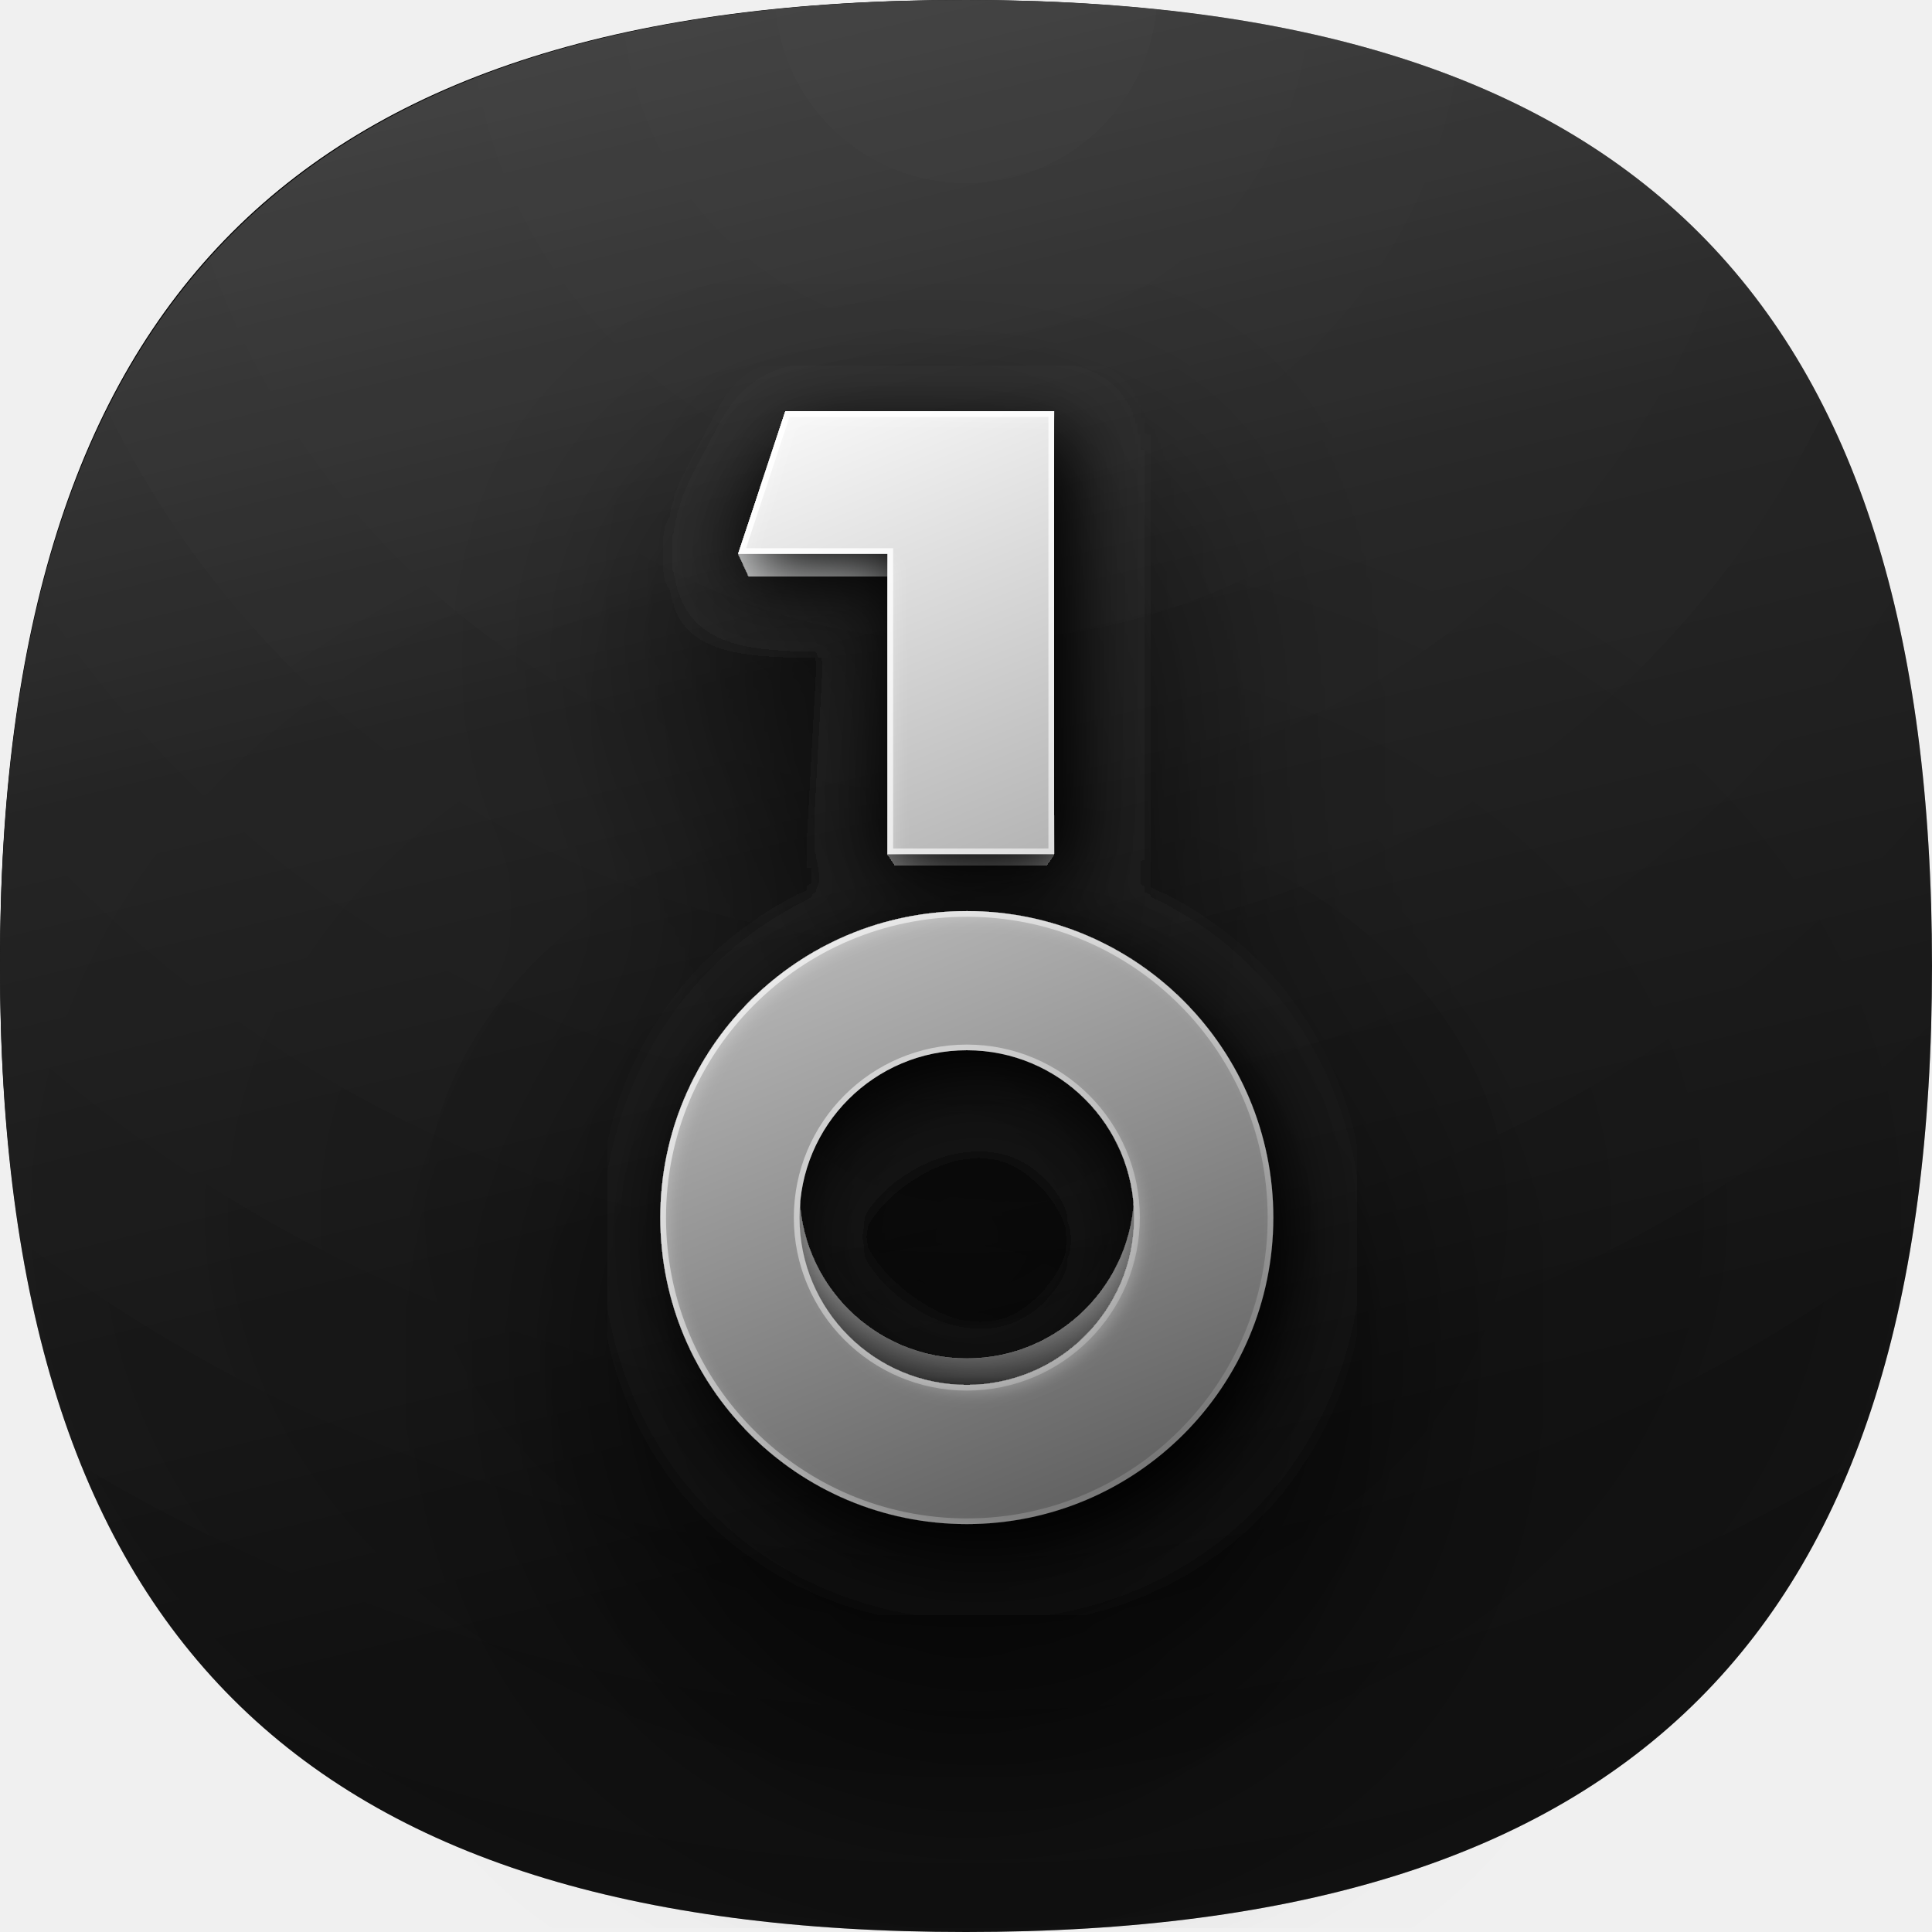
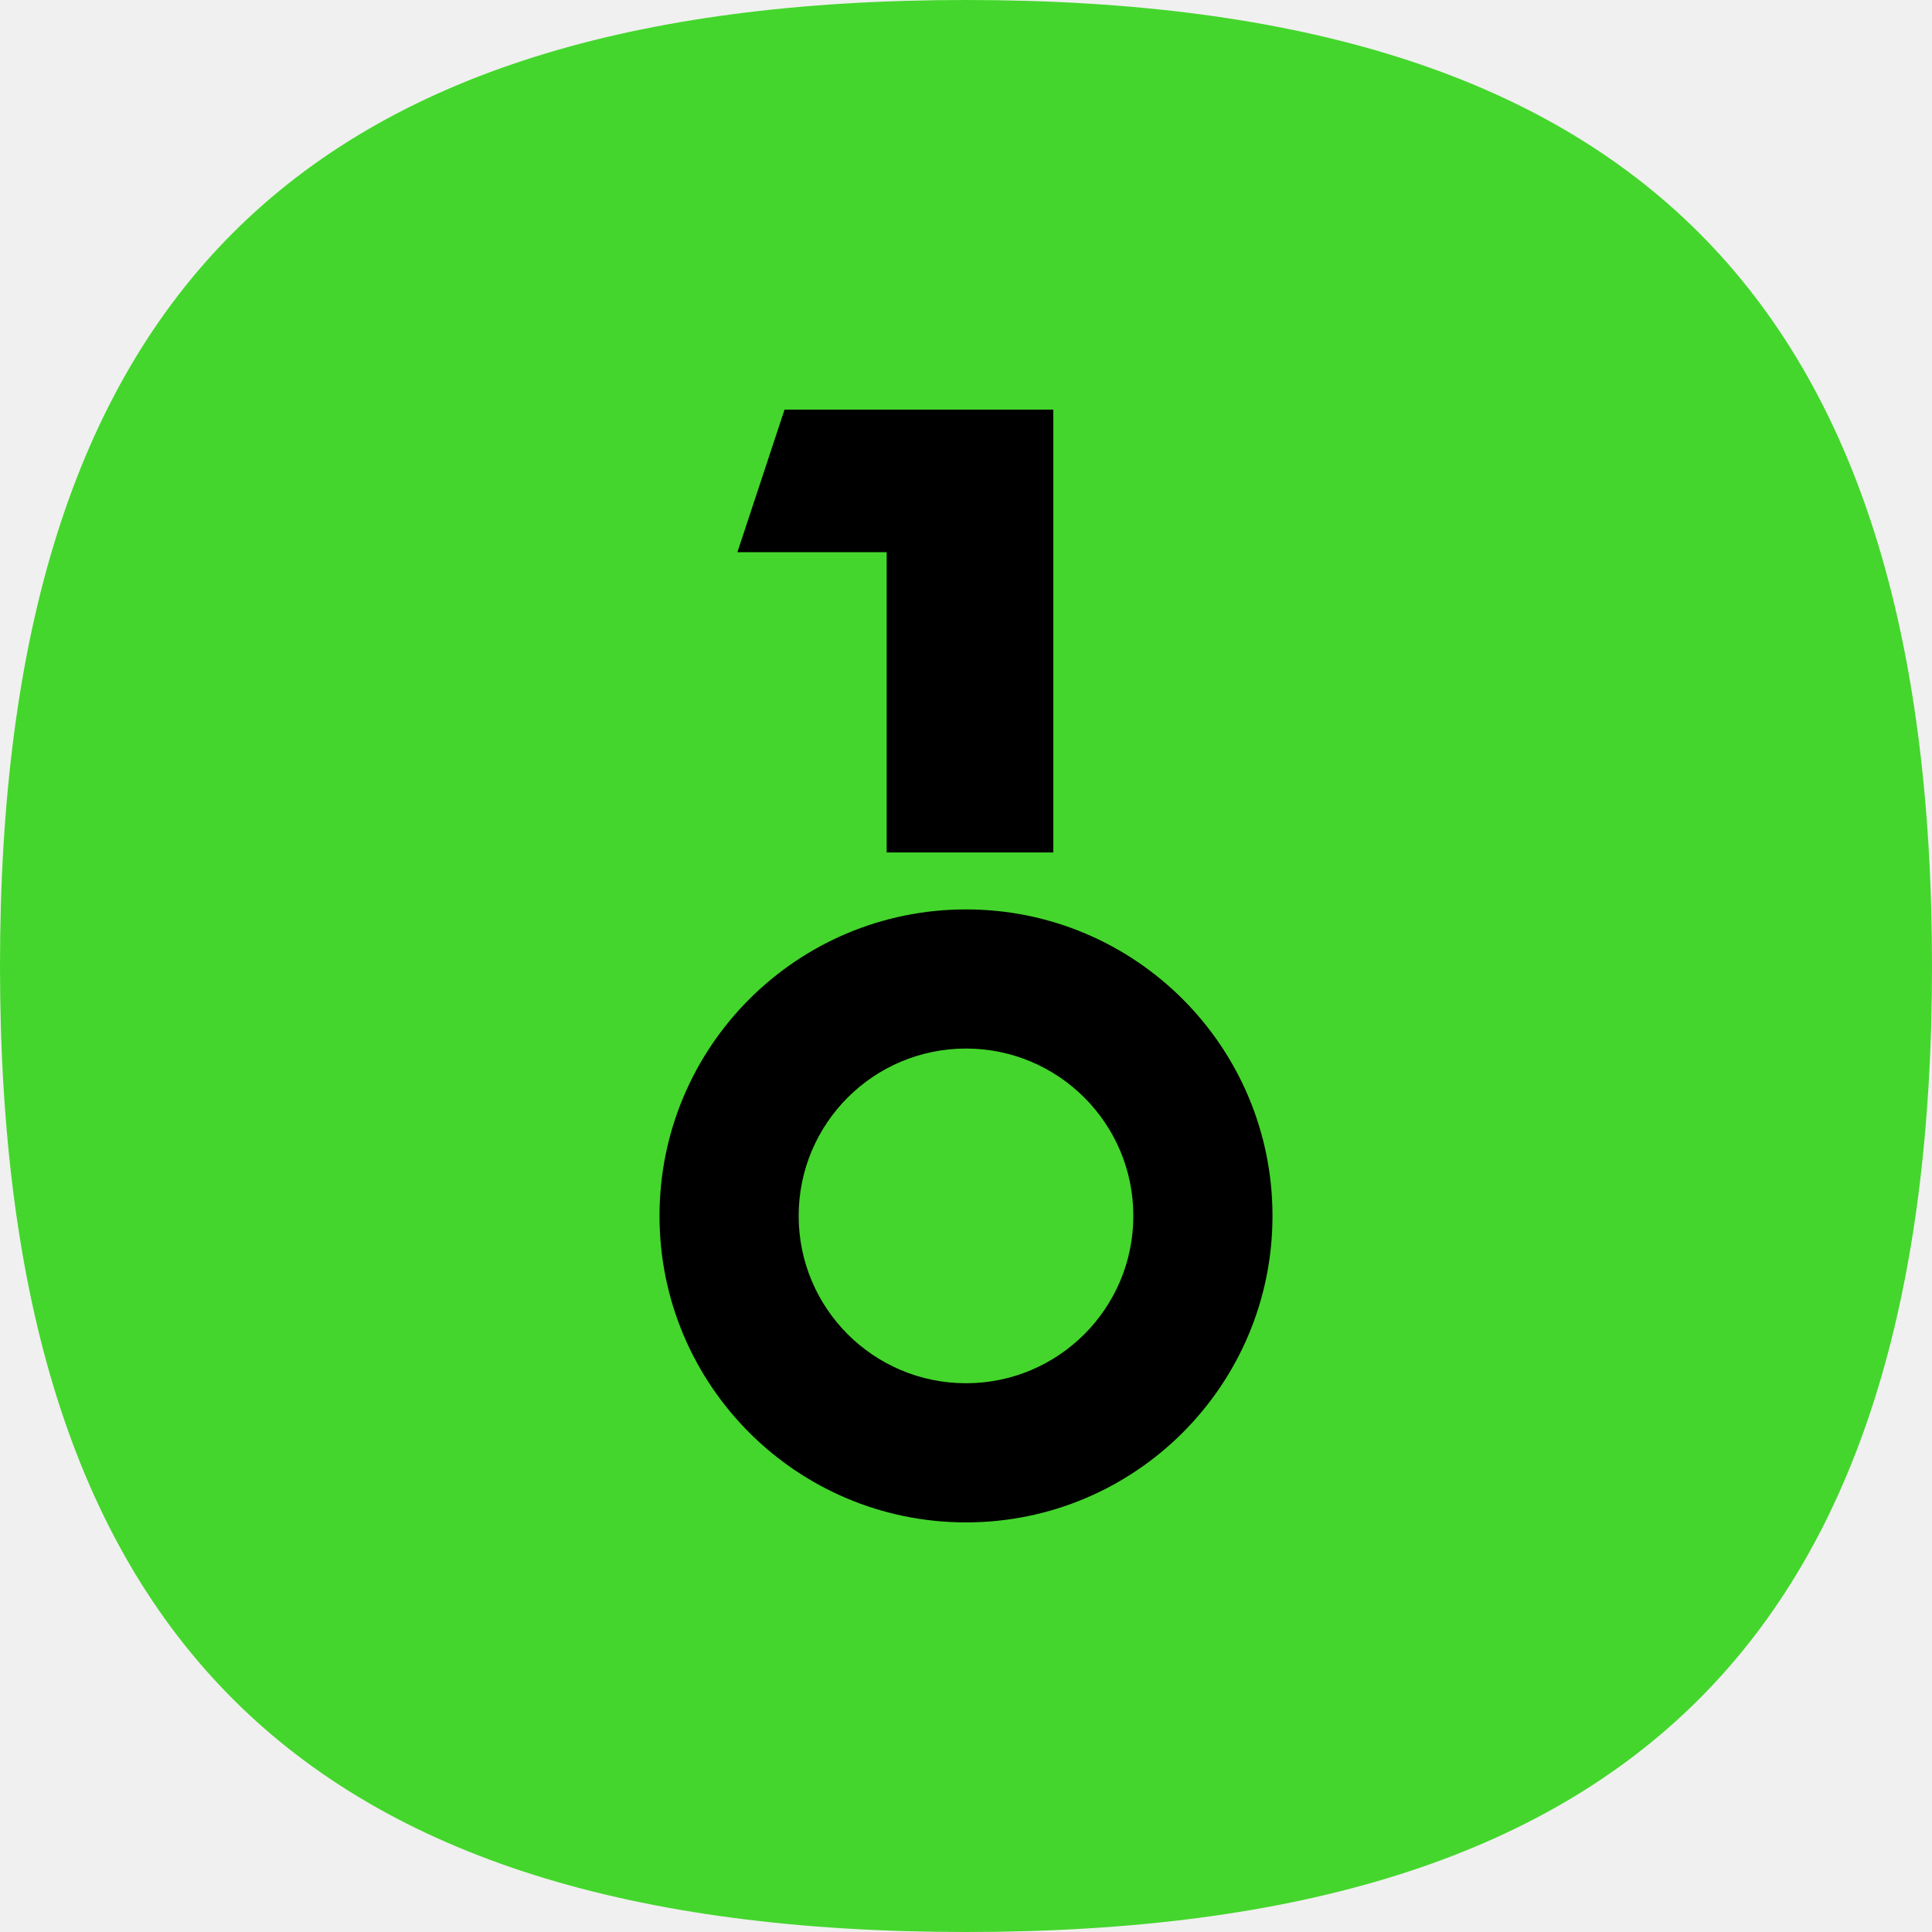
<svg xmlns="http://www.w3.org/2000/svg" width="128" height="128" viewBox="0 0 128 128" fill="none">
-   <g clip-path="url(#clip0_3617_6004)">
-     <path d="M127.61 63.805C127.61 107.853 107.853 127.61 63.805 127.61C19.757 127.61 0 107.853 0 63.805C0 19.757 19.757 0 63.805 0C107.853 0 127.61 19.757 127.61 63.805Z" fill="black" />
-     <path fill-rule="evenodd" clip-rule="evenodd" d="M51.82 27.056H69.57V56.306H58.565V36.472H48.706L51.82 27.056ZM63.805 100.554C74.985 100.554 84.049 91.491 84.049 80.311C84.049 69.131 74.985 60.068 63.805 60.068C52.625 60.068 43.562 69.131 43.562 80.311C43.562 91.491 52.625 100.554 63.805 100.554ZM63.805 91.364C69.91 91.364 74.858 86.415 74.858 80.311C74.858 74.207 69.91 69.258 63.805 69.258C57.701 69.258 52.752 74.207 52.752 80.311C52.752 86.415 57.701 91.364 63.805 91.364Z" fill="white" />
-     <path d="M128 64C128 108.183 108.183 128 64 128C19.817 128 0 108.183 0 64C0 19.817 19.817 0 64 0C108.183 0 128 19.817 128 64Z" fill="#0F0F0F" />
-     <path d="M128 64C128 108.183 108.183 128 64 128C19.817 128 0 108.183 0 64C0 19.817 19.817 0 64 0C108.183 0 128 19.817 128 64Z" fill="url(#paint0_radial_3617_6004)" />
-     <path d="M128 64C128 108.183 108.183 128 64 128C19.817 128 0 108.183 0 64C0 19.817 19.817 0 64 0C108.183 0 128 19.817 128 64Z" fill="url(#paint1_radial_3617_6004)" />
-     <path d="M128 64C128 108.183 108.183 128 64 128C19.817 128 0 108.183 0 64C0 19.817 19.817 0 64 0C108.183 0 128 19.817 128 64Z" fill="url(#paint2_linear_3617_6004)" />
-     <g style="mix-blend-mode:screen">
-       <path d="M128 64C128 108.183 108.183 128 64 128C19.817 128 0 108.183 0 64C0 19.817 19.817 0 64 0C108.183 0 128 19.817 128 64Z" fill="black" />
-     </g>
-     <g opacity="0.2">
-       <path d="M128 64C128 108.183 108.183 128 64 128C19.817 128 0 108.183 0 64C0 19.817 19.817 0 64 0C108.183 0 128 19.817 128 64Z" fill="#1B1B1B" />
-       <path d="M128 64C128 108.183 108.183 128 64 128C19.817 128 0 108.183 0 64C0 19.817 19.817 0 64 0C108.183 0 128 19.817 128 64Z" fill="url(#paint3_radial_3617_6004)" />
-       <path d="M128 64C128 108.183 108.183 128 64 128C19.817 128 0 108.183 0 64C0 19.817 19.817 0 64 0C108.183 0 128 19.817 128 64Z" fill="url(#paint4_radial_3617_6004)" />
-     </g>
-     <g clip-path="url(#clip1_3617_6004)">
-       <g filter="url(#filter0_dddi_3617_6004)">
-         <path d="M69.837 27.25H52.033L48.909 36.695L49.604 38.195H58.798V56.59L59.318 57.34H69.328L69.837 56.59V27.25Z" fill="url(#paint5_linear_3617_6004)" />
-         <path d="M69.837 27.25H52.033L48.909 36.695L49.604 38.195H58.798V56.59L59.318 57.34H69.328L69.837 56.59V27.25Z" fill="url(#paint6_linear_3617_6004)" fill-opacity="0.6" />
-         <path d="M69.837 27.25H52.033L48.909 36.695L49.604 38.195H58.798V56.59L59.318 57.34H69.328L69.837 56.59V27.25Z" fill="url(#paint7_linear_3617_6004)" fill-opacity="0.4" />
-       </g>
-       <g filter="url(#filter1_dddi_3617_6004)">
-         <path fill-rule="evenodd" clip-rule="evenodd" d="M81.86 78.918C81.86 90.132 75.269 99.223 64.055 99.223C52.841 99.223 46.25 90.132 46.25 78.918C46.25 67.704 52.841 63.613 64.055 63.613C75.269 63.613 81.86 67.704 81.86 78.918ZM75.142 78.918C75.142 85.041 70.178 90.005 64.055 90.005C57.932 90.005 52.968 85.041 52.968 78.918C52.968 72.795 57.932 67.831 64.055 67.831C70.178 67.831 75.142 72.795 75.142 78.918Z" fill="url(#paint8_linear_3617_6004)" />
-         <path fill-rule="evenodd" clip-rule="evenodd" d="M81.86 78.918C81.86 90.132 75.269 99.223 64.055 99.223C52.841 99.223 46.25 90.132 46.25 78.918C46.25 67.704 52.841 63.613 64.055 63.613C75.269 63.613 81.86 67.704 81.86 78.918ZM75.142 78.918C75.142 85.041 70.178 90.005 64.055 90.005C57.932 90.005 52.968 85.041 52.968 78.918C52.968 72.795 57.932 67.831 64.055 67.831C70.178 67.831 75.142 72.795 75.142 78.918Z" fill="url(#paint9_linear_3617_6004)" />
-         <path fill-rule="evenodd" clip-rule="evenodd" d="M81.86 78.918C81.86 90.132 75.269 99.223 64.055 99.223C52.841 99.223 46.25 90.132 46.25 78.918C46.25 67.704 52.841 63.613 64.055 63.613C75.269 63.613 81.86 67.704 81.86 78.918ZM75.142 78.918C75.142 85.041 70.178 90.005 64.055 90.005C57.932 90.005 52.968 85.041 52.968 78.918C52.968 72.795 57.932 67.831 64.055 67.831C70.178 67.831 75.142 72.795 75.142 78.918Z" fill="url(#paint10_linear_3617_6004)" />
-       </g>
-       <g filter="url(#filter2_d_3617_6004)">
-         <g filter="url(#filter3_f_3617_6004)">
-           <path fill-rule="evenodd" clip-rule="evenodd" d="M53.033 28.75H70.837V58.09L58.75 57.5L59.798 38.195H49.601L48.875 36.625L53.033 28.75ZM65.055 102.473C76.269 102.473 85.36 93.382 85.36 82.168C85.36 70.954 76.269 61.863 65.055 61.863C53.841 61.863 44.75 70.954 44.75 82.168C44.75 93.382 53.841 102.473 65.055 102.473ZM65.055 93.255C71.178 93.255 76.142 88.291 76.142 82.168C76.142 76.045 71.178 71.081 65.055 71.081C58.932 71.081 51.75 75.752 51.75 81.875C51.75 87.998 58.932 93.255 65.055 93.255Z" fill="black" />
-         </g>
-         <g filter="url(#filter4_i_3617_6004)">
-           <path fill-rule="evenodd" clip-rule="evenodd" d="M52.033 27.25H69.837V56.59H58.798V36.695H48.909L52.033 27.25ZM64.055 100.973C75.269 100.973 84.36 91.882 84.36 80.668C84.36 69.454 75.269 60.363 64.055 60.363C52.841 60.363 43.75 69.454 43.75 80.668C43.75 91.882 52.841 100.973 64.055 100.973ZM64.055 91.755C70.178 91.755 75.142 86.791 75.142 80.668C75.142 74.545 70.178 69.581 64.055 69.581C57.932 69.581 52.968 74.545 52.968 80.668C52.968 86.791 57.932 91.755 64.055 91.755Z" fill="url(#paint11_linear_3617_6004)" />
-         </g>
-         <mask id="path-11-inside-1_3617_6004" fill="white">
-           <path fill-rule="evenodd" clip-rule="evenodd" d="M52.033 27.25H69.837V56.59H58.798V36.695H48.909L52.033 27.25ZM64.055 100.973C75.269 100.973 84.36 91.882 84.36 80.668C84.36 69.454 75.269 60.363 64.055 60.363C52.841 60.363 43.75 69.454 43.75 80.668C43.75 91.882 52.841 100.973 64.055 100.973ZM64.055 91.755C70.178 91.755 75.142 86.791 75.142 80.668C75.142 74.545 70.178 69.581 64.055 69.581C57.932 69.581 52.968 74.545 52.968 80.668C52.968 86.791 57.932 91.755 64.055 91.755Z" />
-         </mask>
-         <path d="M69.837 27.25H70.212V26.875H69.837V27.25ZM52.033 27.25V26.875H51.762L51.677 27.132L52.033 27.25ZM69.837 56.59V56.965H70.212V56.59H69.837ZM58.798 56.59H58.423V56.965H58.798V56.59ZM58.798 36.695H59.173V36.32H58.798V36.695ZM48.909 36.695L48.553 36.577L48.39 37.07H48.909V36.695ZM69.837 26.875H52.033V27.625H69.837V26.875ZM70.212 56.59V27.25H69.462V56.59H70.212ZM58.798 56.965H69.837V56.215H58.798V56.965ZM58.423 36.695V56.59H59.173V36.695H58.423ZM48.909 37.07H58.798V36.32H48.909V37.07ZM51.677 27.132L48.553 36.577L49.265 36.813L52.389 27.368L51.677 27.132ZM83.985 80.668C83.985 91.675 75.062 100.598 64.055 100.598V101.348C75.476 101.348 84.735 92.09 84.735 80.668H83.985ZM64.055 60.738C75.062 60.738 83.985 69.661 83.985 80.668H84.735C84.735 69.247 75.476 59.988 64.055 59.988V60.738ZM44.125 80.668C44.125 69.661 53.048 60.738 64.055 60.738V59.988C52.634 59.988 43.375 69.247 43.375 80.668H44.125ZM64.055 100.598C53.048 100.598 44.125 91.675 44.125 80.668H43.375C43.375 92.09 52.634 101.348 64.055 101.348V100.598ZM74.767 80.668C74.767 86.584 69.971 91.38 64.055 91.38V92.13C70.385 92.13 75.517 86.998 75.517 80.668H74.767ZM64.055 69.956C69.971 69.956 74.767 74.752 74.767 80.668H75.517C75.517 74.338 70.385 69.206 64.055 69.206V69.956ZM53.343 80.668C53.343 74.752 58.139 69.956 64.055 69.956V69.206C57.725 69.206 52.593 74.338 52.593 80.668H53.343ZM64.055 91.38C58.139 91.38 53.343 86.584 53.343 80.668H52.593C52.593 86.998 57.725 92.13 64.055 92.13V91.38Z" fill="url(#paint12_linear_3617_6004)" mask="url(#path-11-inside-1_3617_6004)" />
-       </g>
-     </g>
-   </g>
-   <defs>
-     <filter id="filter0_dddi_3617_6004" x="32.537" y="21.297" width="53.672" height="65.811" filterUnits="userSpaceOnUse" color-interpolation-filters="sRGB">
-       <feFlood flood-opacity="0" result="BackgroundImageFix" />
-       <feColorMatrix in="SourceAlpha" type="matrix" values="0 0 0 0 0 0 0 0 0 0 0 0 0 0 0 0 0 0 127 0" result="hardAlpha" />
-       <feOffset dy="2.977" />
-       <feGaussianBlur stdDeviation="3.721" />
-       <feColorMatrix type="matrix" values="0 0 0 0 0 0 0 0 0 0 0 0 0 0 0 0 0 0 0.14 0" />
-       <feBlend mode="normal" in2="BackgroundImageFix" result="effect1_dropShadow_3617_6004" />
-       <feColorMatrix in="SourceAlpha" type="matrix" values="0 0 0 0 0 0 0 0 0 0 0 0 0 0 0 0 0 0 127 0" result="hardAlpha" />
-       <feOffset dy="13.395" />
-       <feGaussianBlur stdDeviation="8.186" />
-       <feColorMatrix type="matrix" values="0 0 0 0 0 0 0 0 0 0 0 0 0 0 0 0 0 0 0.34 0" />
-       <feBlend mode="normal" in2="effect1_dropShadow_3617_6004" result="effect2_dropShadow_3617_6004" />
-       <feColorMatrix in="SourceAlpha" type="matrix" values="0 0 0 0 0 0 0 0 0 0 0 0 0 0 0 0 0 0 127 0" result="hardAlpha" />
-       <feOffset dy="2.977" />
-       <feGaussianBlur stdDeviation="4.465" />
-       <feColorMatrix type="matrix" values="0 0 0 0 0 0 0 0 0 0 0 0 0 0 0 0 0 0 0.25 0" />
-       <feBlend mode="normal" in2="effect2_dropShadow_3617_6004" result="effect3_dropShadow_3617_6004" />
-       <feBlend mode="normal" in="SourceGraphic" in2="effect3_dropShadow_3617_6004" result="shape" />
-       <feColorMatrix in="SourceAlpha" type="matrix" values="0 0 0 0 0 0 0 0 0 0 0 0 0 0 0 0 0 0 127 0" result="hardAlpha" />
-       <feOffset dy="-1.488" />
-       <feGaussianBlur stdDeviation="2.977" />
-       <feComposite in2="hardAlpha" operator="arithmetic" k2="-1" k3="1" />
-       <feColorMatrix type="matrix" values="0 0 0 0 1 0 0 0 0 1 0 0 0 0 1 0 0 0 0.55 0" />
-       <feBlend mode="normal" in2="shape" result="effect4_innerShadow_3617_6004" />
-     </filter>
-     <filter id="filter1_dddi_3617_6004" x="29.878" y="57.66" width="68.354" height="71.331" filterUnits="userSpaceOnUse" color-interpolation-filters="sRGB">
-       <feFlood flood-opacity="0" result="BackgroundImageFix" />
-       <feColorMatrix in="SourceAlpha" type="matrix" values="0 0 0 0 0 0 0 0 0 0 0 0 0 0 0 0 0 0 127 0" result="hardAlpha" />
-       <feOffset dy="2.977" />
-       <feGaussianBlur stdDeviation="3.721" />
-       <feColorMatrix type="matrix" values="0 0 0 0 0 0 0 0 0 0 0 0 0 0 0 0 0 0 0.14 0" />
-       <feBlend mode="normal" in2="BackgroundImageFix" result="effect1_dropShadow_3617_6004" />
-       <feColorMatrix in="SourceAlpha" type="matrix" values="0 0 0 0 0 0 0 0 0 0 0 0 0 0 0 0 0 0 127 0" result="hardAlpha" />
-       <feOffset dy="13.395" />
-       <feGaussianBlur stdDeviation="8.186" />
-       <feColorMatrix type="matrix" values="0 0 0 0 0 0 0 0 0 0 0 0 0 0 0 0 0 0 0.34 0" />
-       <feBlend mode="normal" in2="effect1_dropShadow_3617_6004" result="effect2_dropShadow_3617_6004" />
-       <feColorMatrix in="SourceAlpha" type="matrix" values="0 0 0 0 0 0 0 0 0 0 0 0 0 0 0 0 0 0 127 0" result="hardAlpha" />
-       <feOffset dy="2.977" />
-       <feGaussianBlur stdDeviation="4.465" />
-       <feColorMatrix type="matrix" values="0 0 0 0 0 0 0 0 0 0 0 0 0 0 0 0 0 0 0.25 0" />
-       <feBlend mode="normal" in2="effect2_dropShadow_3617_6004" result="effect3_dropShadow_3617_6004" />
-       <feBlend mode="normal" in="SourceGraphic" in2="effect3_dropShadow_3617_6004" result="shape" />
-       <feColorMatrix in="SourceAlpha" type="matrix" values="0 0 0 0 0 0 0 0 0 0 0 0 0 0 0 0 0 0 127 0" result="hardAlpha" />
-       <feOffset dy="-1.488" />
-       <feGaussianBlur stdDeviation="2.977" />
-       <feComposite in2="hardAlpha" operator="arithmetic" k2="-1" k3="1" />
-       <feColorMatrix type="matrix" values="0 0 0 0 1 0 0 0 0 1 0 0 0 0 1 0 0 0 0.55 0" />
-       <feBlend mode="normal" in2="shape" result="effect4_innerShadow_3617_6004" />
-     </filter>
-     <filter id="filter2_d_3617_6004" x="26.908" y="18.829" width="75.294" height="108.907" filterUnits="userSpaceOnUse" color-interpolation-filters="sRGB">
-       <feFlood flood-opacity="0" result="BackgroundImageFix" />
-       <feColorMatrix in="SourceAlpha" type="matrix" values="0 0 0 0 0 0 0 0 0 0 0 0 0 0 0 0 0 0 127 0" result="hardAlpha" />
-       <feOffset dy="8.421" />
-       <feGaussianBlur stdDeviation="8.421" />
-       <feComposite in2="hardAlpha" operator="out" />
-       <feColorMatrix type="matrix" values="0 0 0 0 0 0 0 0 0 0 0 0 0 0 0 0 0 0 0.6 0" />
-       <feBlend mode="normal" in2="BackgroundImageFix" result="effect1_dropShadow_3617_6004" />
-       <feBlend mode="normal" in="SourceGraphic" in2="effect1_dropShadow_3617_6004" result="shape" />
-     </filter>
-     <filter id="filter3_f_3617_6004" x="40.25" y="24.25" width="49.61" height="82.723" filterUnits="userSpaceOnUse" color-interpolation-filters="sRGB">
-       <feFlood flood-opacity="0" result="BackgroundImageFix" />
-       <feBlend mode="normal" in="SourceGraphic" in2="BackgroundImageFix" result="shape" />
-       <feGaussianBlur stdDeviation="2.25" result="effect1_foregroundBlur_3617_6004" />
-     </filter>
-     <filter id="filter4_i_3617_6004" x="43.75" y="27.25" width="41.11" height="74.223" filterUnits="userSpaceOnUse" color-interpolation-filters="sRGB">
-       <feFlood flood-opacity="0" result="BackgroundImageFix" />
-       <feBlend mode="normal" in="SourceGraphic" in2="BackgroundImageFix" result="shape" />
-       <feColorMatrix in="SourceAlpha" type="matrix" values="0 0 0 0 0 0 0 0 0 0 0 0 0 0 0 0 0 0 127 0" result="hardAlpha" />
-       <feOffset dx="0.5" dy="0.5" />
-       <feGaussianBlur stdDeviation="0.5" />
-       <feComposite in2="hardAlpha" operator="arithmetic" k2="-1" k3="1" />
-       <feColorMatrix type="matrix" values="0 0 0 0 1 0 0 0 0 1 0 0 0 0 1 0 0 0 0.25 0" />
-       <feBlend mode="normal" in2="shape" result="effect1_innerShadow_3617_6004" />
-     </filter>
-     <radialGradient id="paint0_radial_3617_6004" cx="0" cy="0" r="1" gradientUnits="userSpaceOnUse" gradientTransform="translate(64 80.2759) rotate(90) scale(52.2608 67.9576)">
-       <stop stop-opacity="0.35" />
-       <stop offset="1" stop-opacity="0" />
-     </radialGradient>
-     <radialGradient id="paint1_radial_3617_6004" cx="0" cy="0" r="1" gradientUnits="userSpaceOnUse" gradientTransform="translate(64) rotate(90) scale(128)">
-       <stop stop-color="white" stop-opacity="0.05" />
-       <stop offset="1" stop-color="white" stop-opacity="0" />
-     </radialGradient>
-     <linearGradient id="paint2_linear_3617_6004" x1="-1.501" y1="2.18309e-07" x2="25.313" y2="110.505" gradientUnits="userSpaceOnUse">
-       <stop stop-color="white" stop-opacity="0.26" />
-       <stop offset="0.471" stop-color="white" stop-opacity="0.078" />
-       <stop offset="1" stop-color="white" stop-opacity="0" />
-     </linearGradient>
-     <radialGradient id="paint3_radial_3617_6004" cx="0" cy="0" r="1" gradientUnits="userSpaceOnUse" gradientTransform="translate(64 80.2759) rotate(90) scale(52.2608 67.9576)">
-       <stop stop-opacity="0.35" />
-       <stop offset="1" stop-opacity="0" />
-     </radialGradient>
-     <radialGradient id="paint4_radial_3617_6004" cx="0" cy="0" r="1" gradientUnits="userSpaceOnUse" gradientTransform="translate(64) rotate(90) scale(128)">
-       <stop stop-color="white" stop-opacity="0.05" />
-       <stop offset="1" stop-color="white" stop-opacity="0" />
-     </radialGradient>
-     <linearGradient id="paint5_linear_3617_6004" x1="59.617" y1="33.585" x2="58.973" y2="57.329" gradientUnits="userSpaceOnUse">
-       <stop stop-color="#F2F6F7" />
-       <stop offset="0.473" stop-color="#DADADA" />
-       <stop offset="1" stop-color="#BCBCBC" />
-     </linearGradient>
-     <linearGradient id="paint6_linear_3617_6004" x1="59.345" y1="35.923" x2="58.862" y2="57.328" gradientUnits="userSpaceOnUse">
-       <stop stop-opacity="0" />
-       <stop offset="1" />
-     </linearGradient>
-     <linearGradient id="paint7_linear_3617_6004" x1="59.617" y1="46.65" x2="58.974" y2="57.316" gradientUnits="userSpaceOnUse">
-       <stop offset="0.33" stop-opacity="0" />
-       <stop offset="1" />
-     </linearGradient>
-     <linearGradient id="paint8_linear_3617_6004" x1="64.469" y1="71.11" x2="63.939" y2="99.221" gradientUnits="userSpaceOnUse">
-       <stop stop-color="#F2F6F7" />
-       <stop offset="0.473" stop-color="#DADADA" />
-       <stop offset="1" stop-color="#BCBCBC" />
-     </linearGradient>
-     <linearGradient id="paint9_linear_3617_6004" x1="64.007" y1="73.877" x2="63.609" y2="99.216" gradientUnits="userSpaceOnUse">
-       <stop stop-opacity="0" />
-       <stop offset="1" />
-     </linearGradient>
-     <linearGradient id="paint10_linear_3617_6004" x1="64" y1="89.875" x2="63.962" y2="94" gradientUnits="userSpaceOnUse">
-       <stop offset="0.33" stop-opacity="0" />
-       <stop offset="1" />
-     </linearGradient>
-     <linearGradient id="paint11_linear_3617_6004" x1="49.75" y1="24.5" x2="81.504" y2="102.124" gradientUnits="userSpaceOnUse">
-       <stop stop-color="white" />
-       <stop offset="1" stop-color="#565656" />
-     </linearGradient>
-     <linearGradient id="paint12_linear_3617_6004" x1="54.087" y1="21.419" x2="106.544" y2="73.11" gradientUnits="userSpaceOnUse">
-       <stop stop-color="white" />
-       <stop offset="1" stop-color="white" stop-opacity="0.06" />
-     </linearGradient>
-     <clipPath id="clip0_3617_6004">
-       <rect width="128" height="128" fill="white" />
-     </clipPath>
-     <clipPath id="clip1_3617_6004">
-       <rect width="128" height="128" fill="white" />
-     </clipPath>
-   </defs>
+   <path d="M128 64C128 108.183 108.183 128 64 128C19.817 128 0 108.183 0 64C0 19.817 19.817 0 64 0C108.183 0 128 19.817 128 64Z" fill="#44D62C" />
+   <path d="M69.783 27.138L51.978 27.138L48.855 36.583H58.744L58.744 56.478H69.783V27.138Z" fill="black" />
+   <path fill-rule="evenodd" clip-rule="evenodd" d="M84.306 80.556C84.306 91.771 75.215 100.862 64.001 100.862C52.786 100.862 43.695 91.771 43.695 80.556C43.695 69.342 52.786 60.251 64.001 60.251C75.215 60.251 84.306 69.342 84.306 80.556ZM75.087 80.556C75.087 86.68 70.124 91.643 64 91.643C57.877 91.643 52.914 86.68 52.914 80.556C52.914 74.433 57.877 69.469 64 69.469C70.124 69.469 75.087 74.433 75.087 80.556Z" fill="black" />
</svg>
